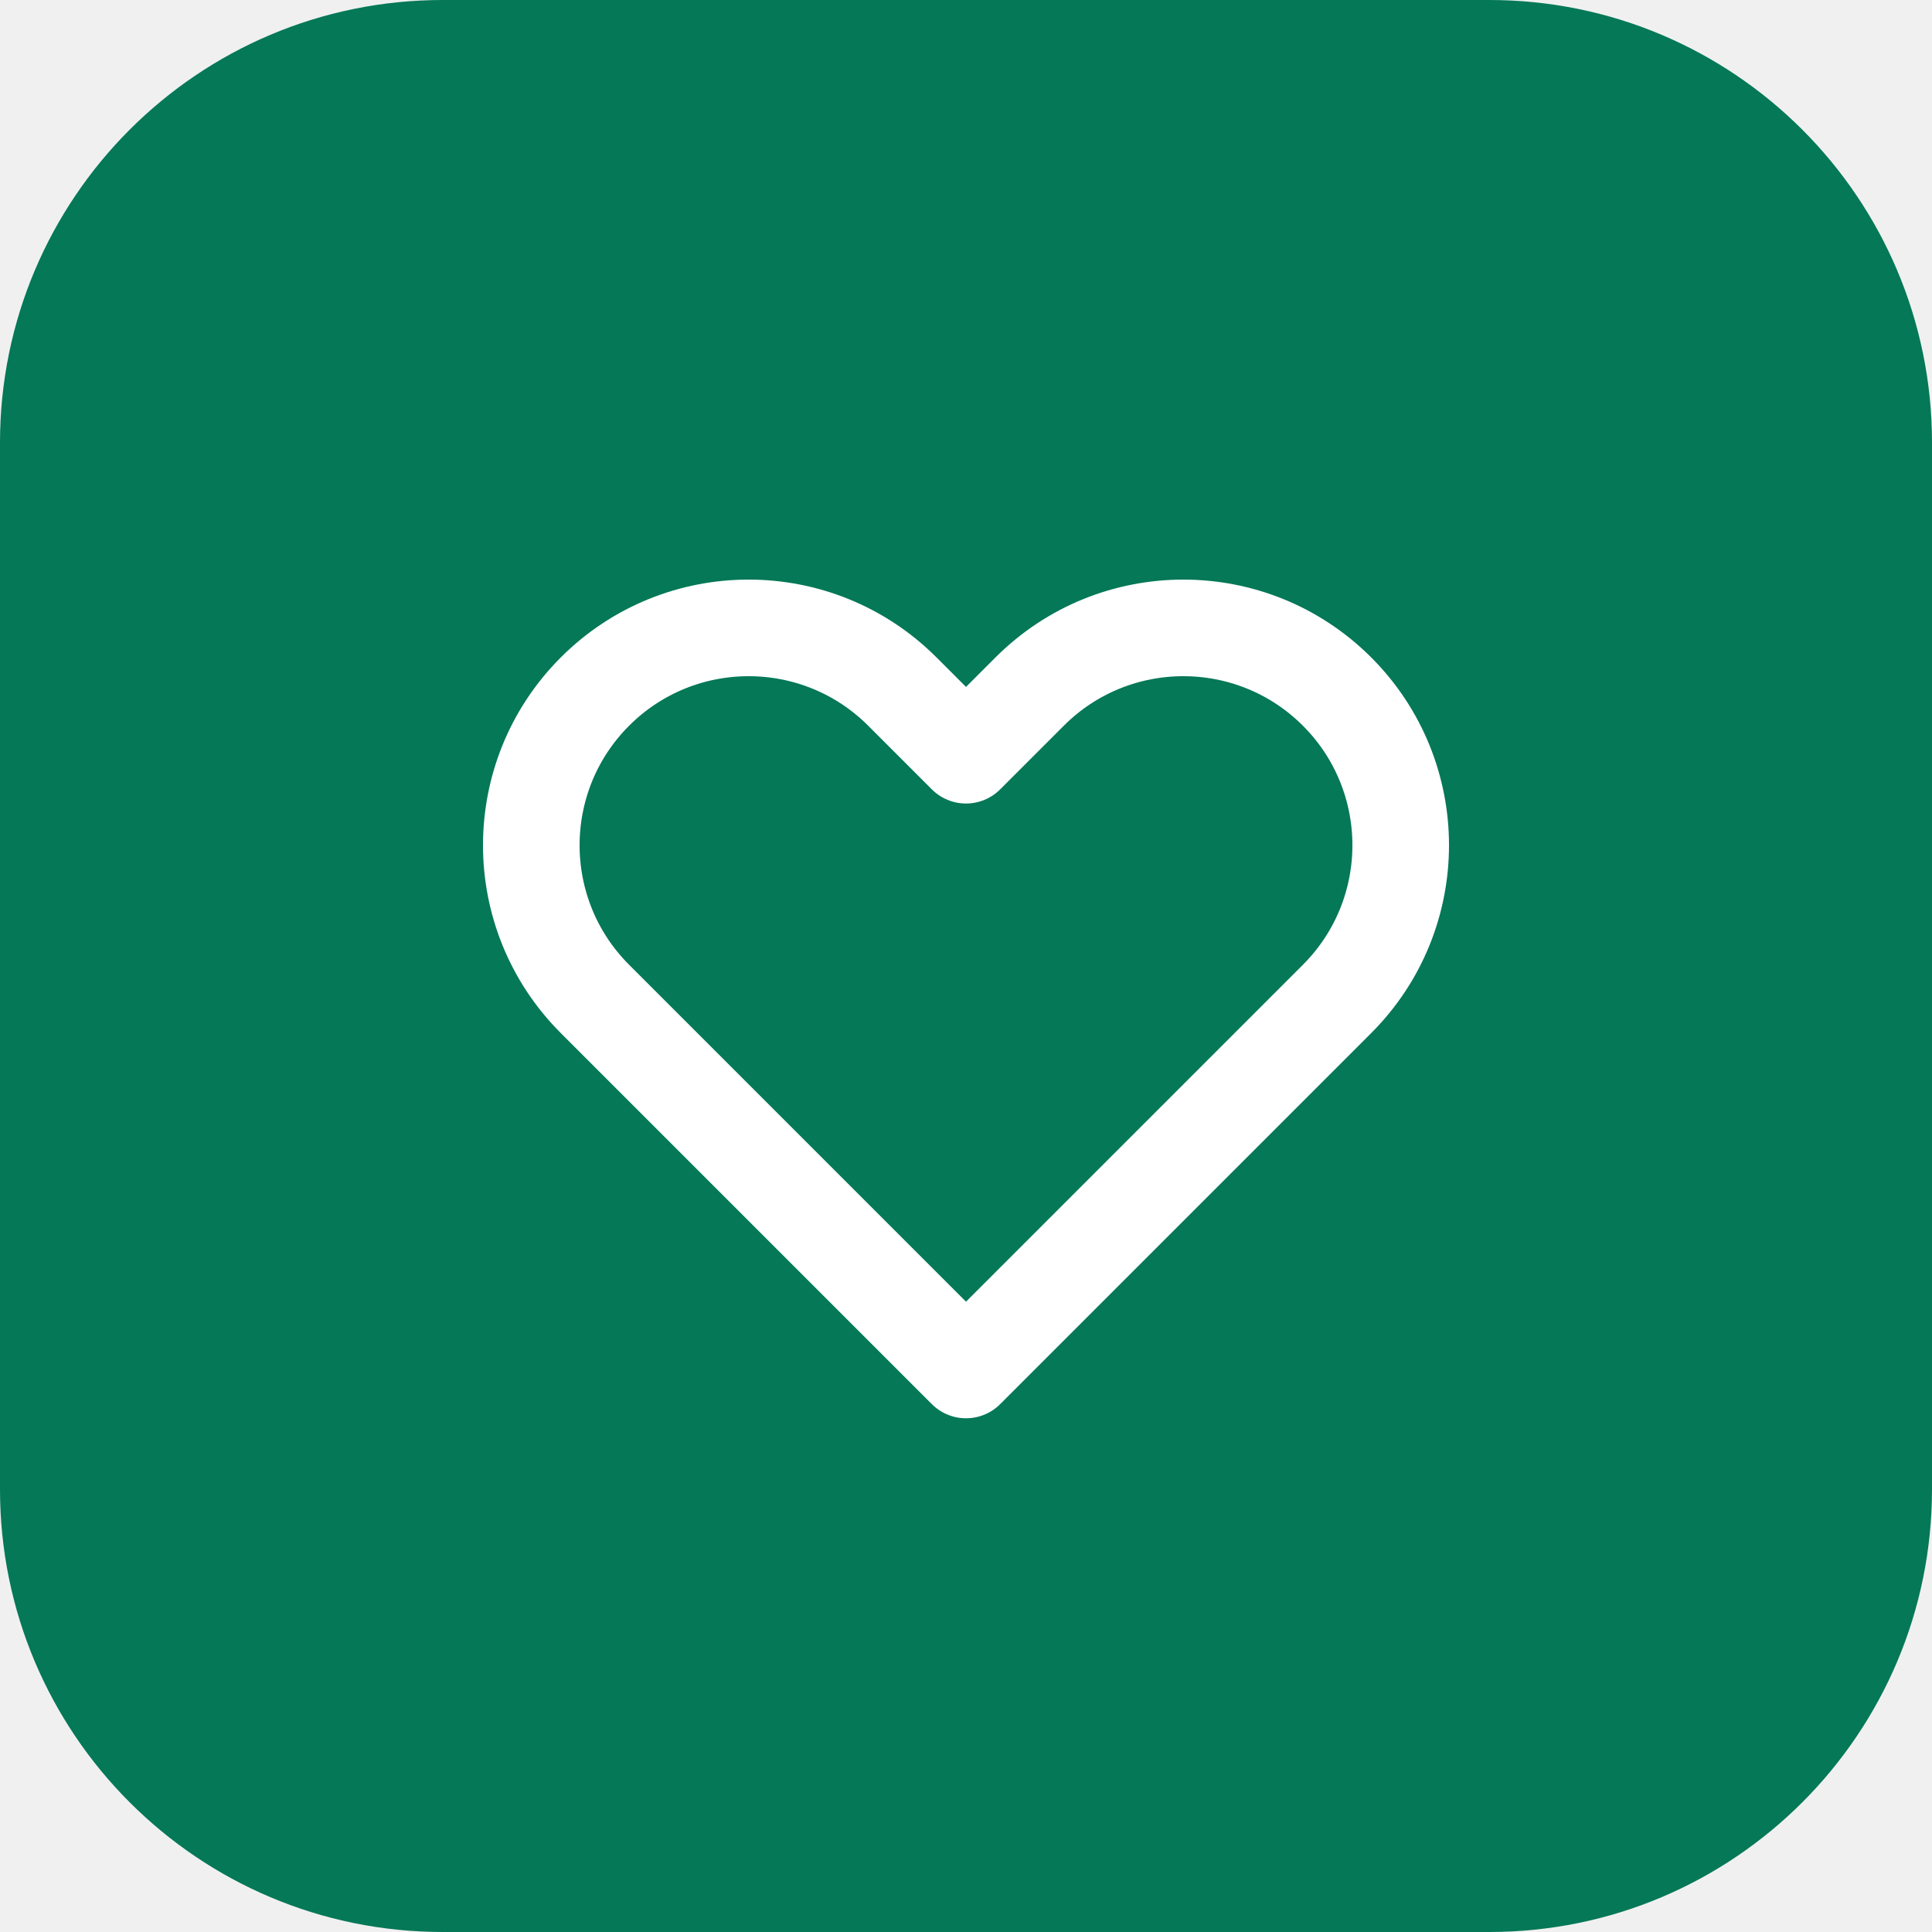
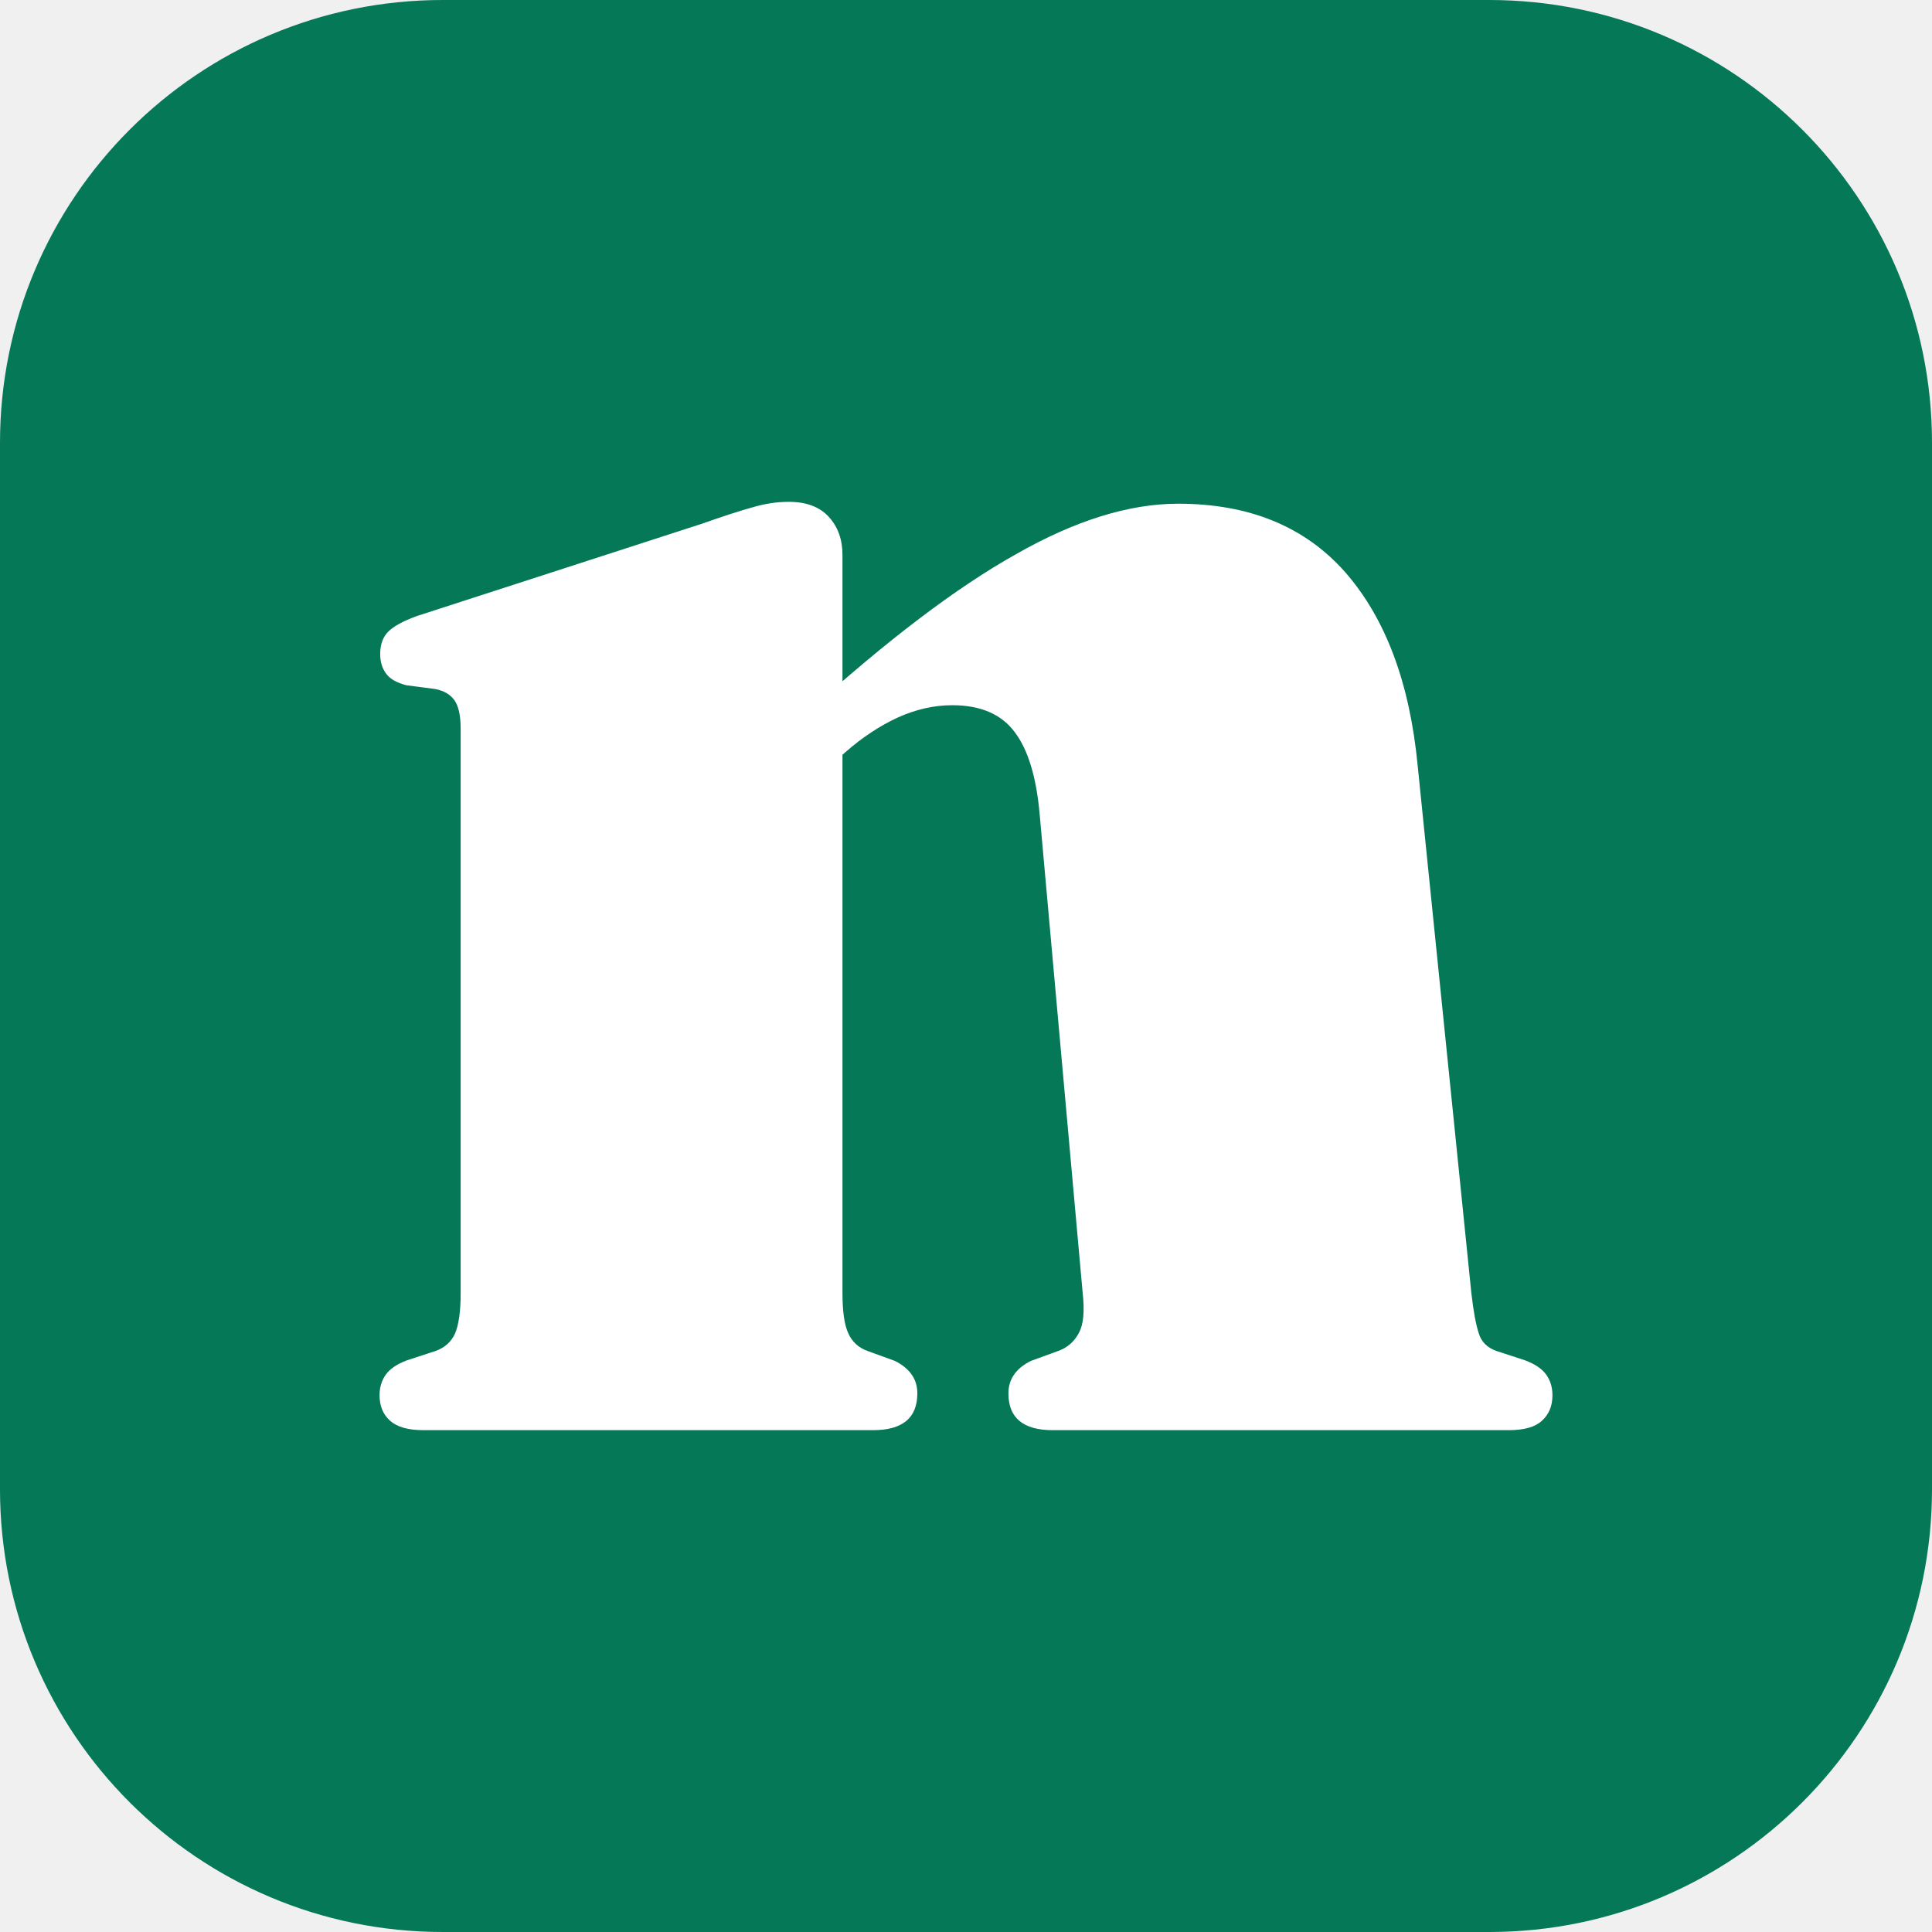
<svg xmlns="http://www.w3.org/2000/svg" width="48" height="48" viewBox="0 0 48 48">
  <rect width="48" height="48" rx="11" fill="#047857" />
-   <g transform="translate(24, 24) scale(1.2) translate(-12, -12)">
-     <path d="M4.318 6.318a4.5 4.5 0 000 6.364L12 20.364l7.682-7.682a4.5 4.5 0 00-6.364-6.364L12 7.636l-1.318-1.318a4.5 4.5 0 00-6.364 0z" fill="none" stroke="#ffffff" stroke-width="2" stroke-linecap="round" stroke-linejoin="round" />
+   <g transform="translate(24, 24) scale(1.55) translate(-12, -12)">
+     <path d="M10.02 5.41V17.24Q10.02 17.68 10.11 17.88Q10.2 18.09 10.42 18.17L10.86 18.33Q11.22 18.51 11.22 18.85Q11.22 19.44 10.51 19.44H3.3Q2.94 19.44 2.77 19.29Q2.6 19.14 2.6 18.88Q2.6 18.69 2.7 18.55Q2.8 18.41 3.04 18.32L3.5 18.17Q3.72 18.09 3.81 17.89Q3.9 17.68 3.9 17.24V8.2Q3.9 7.88 3.8 7.74Q3.7 7.6 3.49 7.56L3.03 7.5Q2.8 7.44 2.71 7.32Q2.61 7.19 2.61 7Q2.61 6.77 2.74 6.64Q2.87 6.51 3.2 6.39L7.77 4.91Q8.28 4.73 8.57 4.65Q8.87 4.56 9.16 4.56Q9.58 4.56 9.8 4.8Q10.02 5.04 10.02 5.41ZM9.5 9.07 8.91 8.43 9.44 7.95Q11.37 6.2 12.8 5.4Q14.22 4.59 15.4 4.59Q17.11 4.59 18.08 5.69Q19.05 6.8 19.24 8.79L20.1 17.24Q20.15 17.68 20.22 17.89Q20.28 18.09 20.5 18.17L20.96 18.32Q21.2 18.41 21.3 18.55Q21.4 18.69 21.4 18.88Q21.4 19.14 21.23 19.29Q21.07 19.44 20.7 19.44H13.39Q12.68 19.44 12.68 18.85Q12.68 18.51 13.04 18.33L13.48 18.17Q13.7 18.09 13.81 17.88Q13.92 17.68 13.87 17.24L13.18 9.56Q13.1 8.67 12.78 8.25Q12.46 7.82 11.78 7.82Q11.34 7.82 10.9 8.02Q10.47 8.22 10.07 8.57Z" fill="#ffffff" />
  </g>
</svg>
